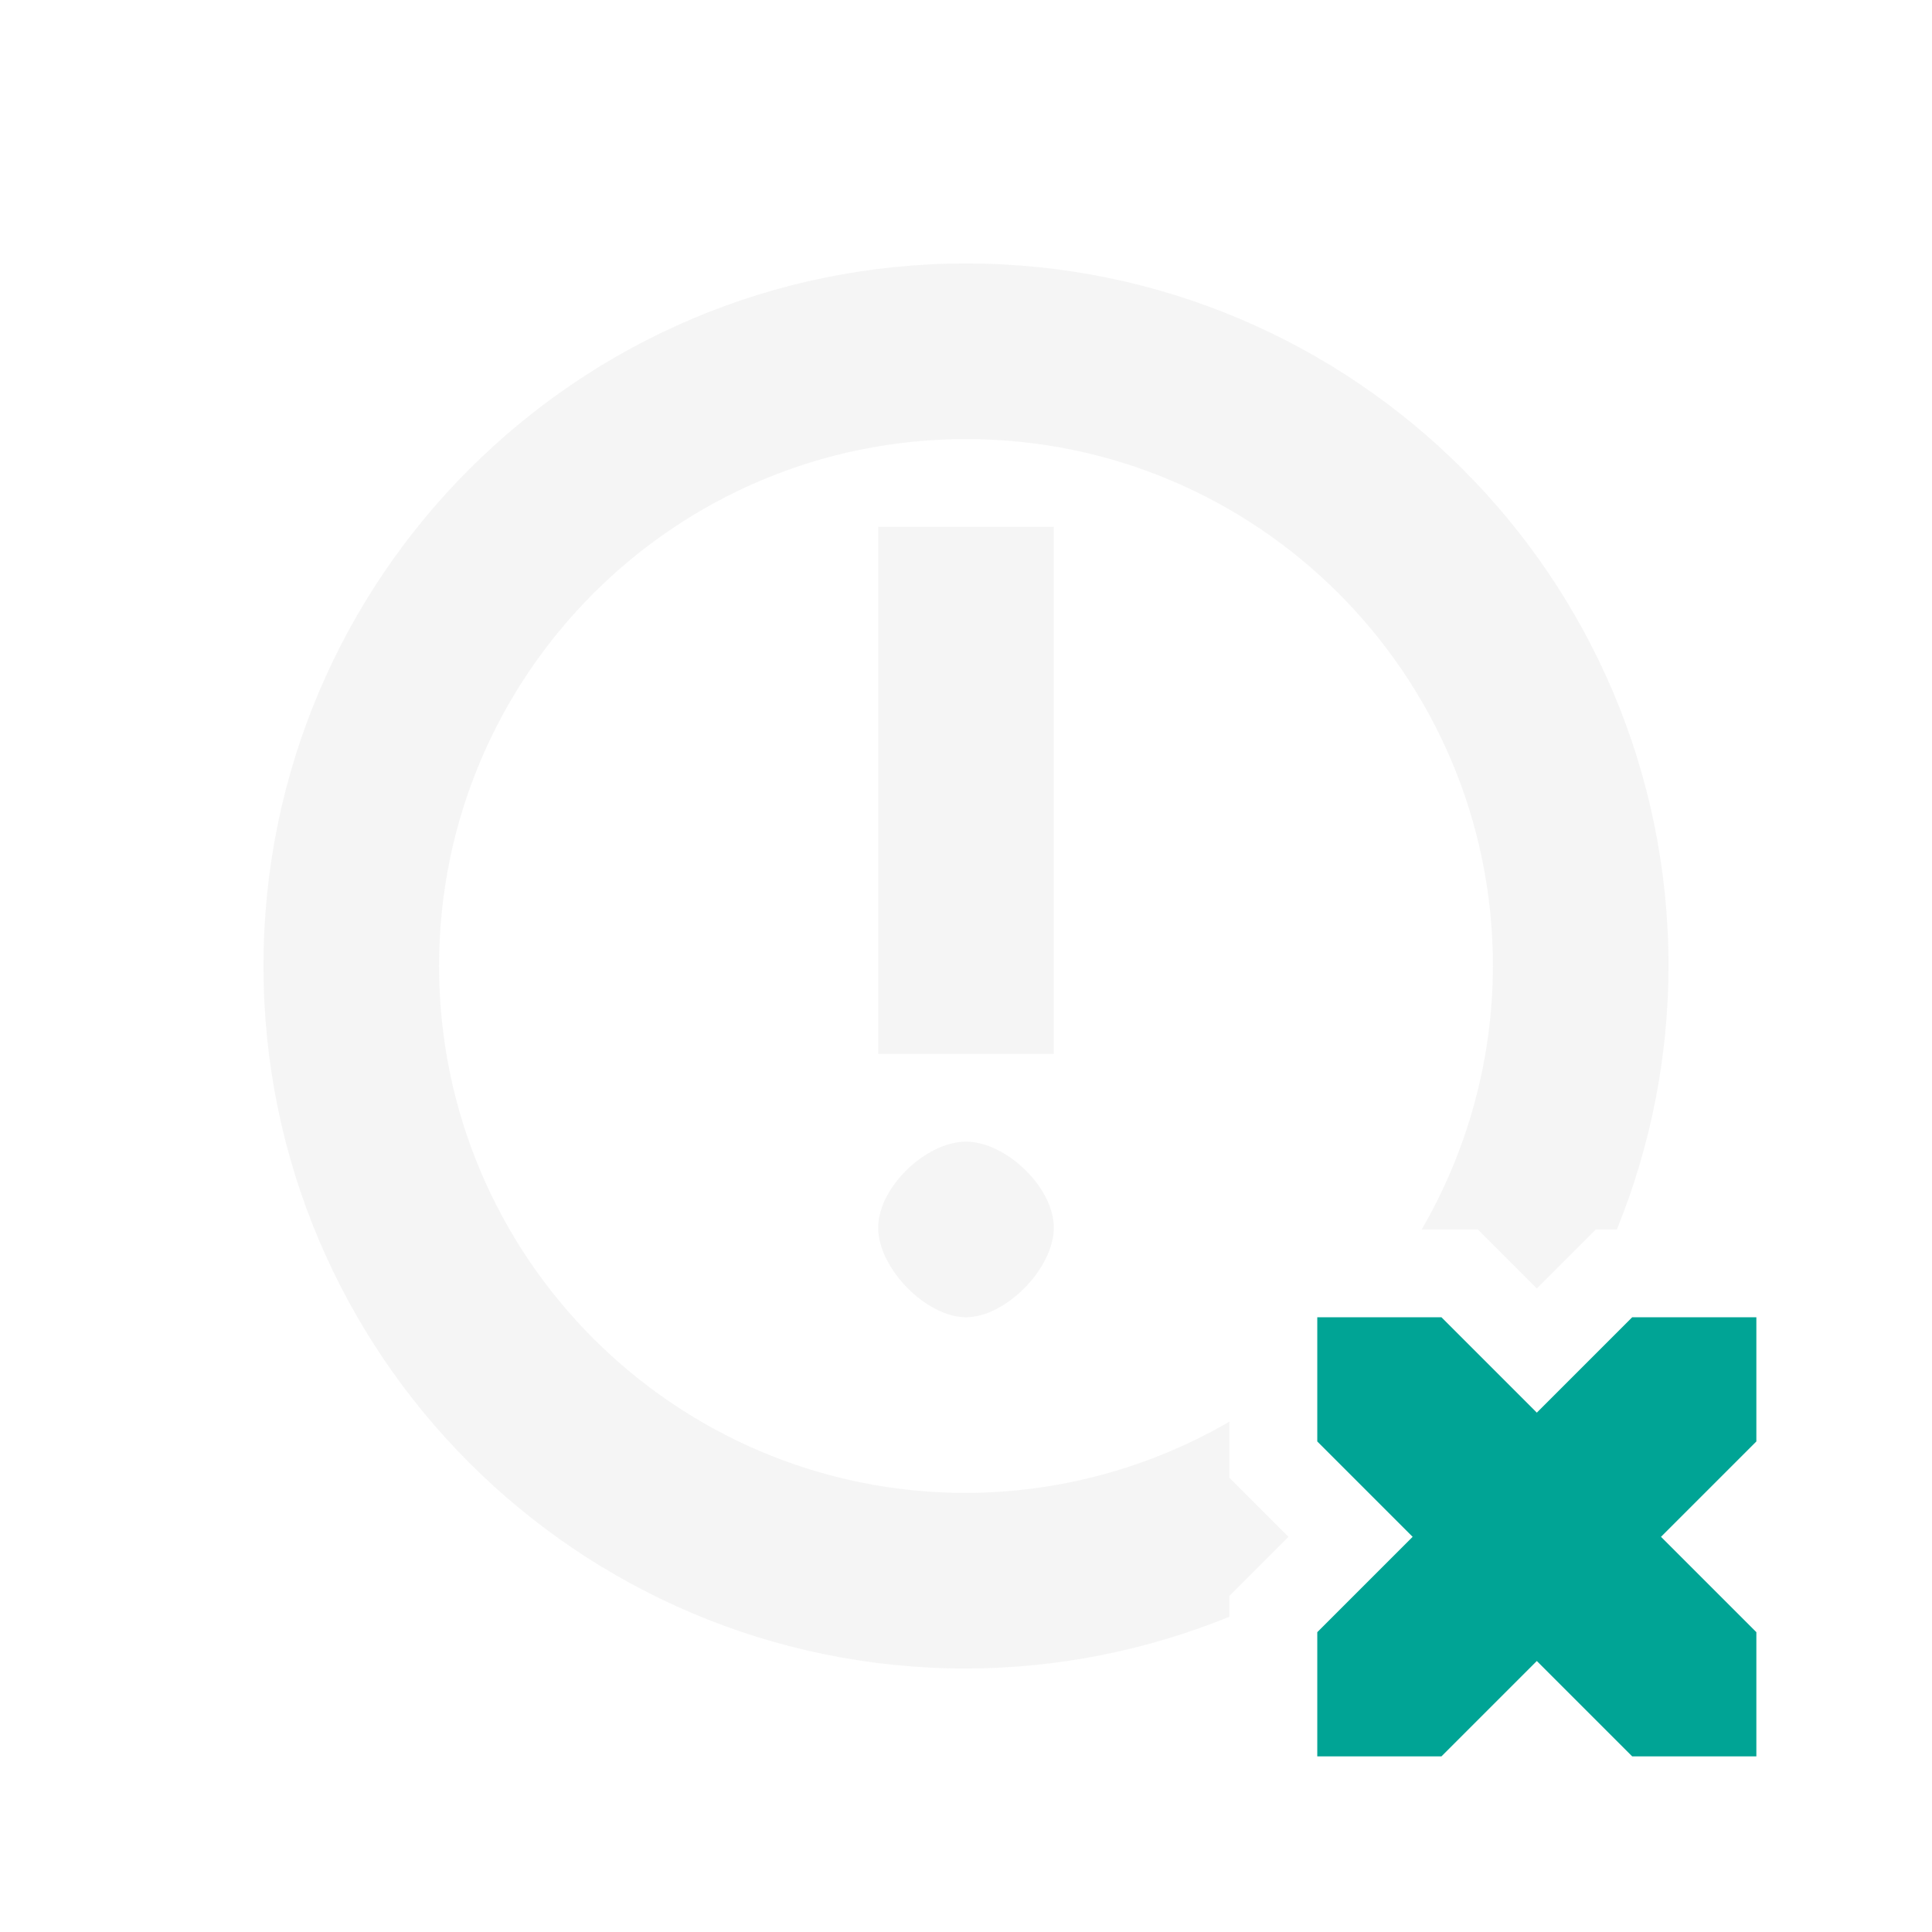
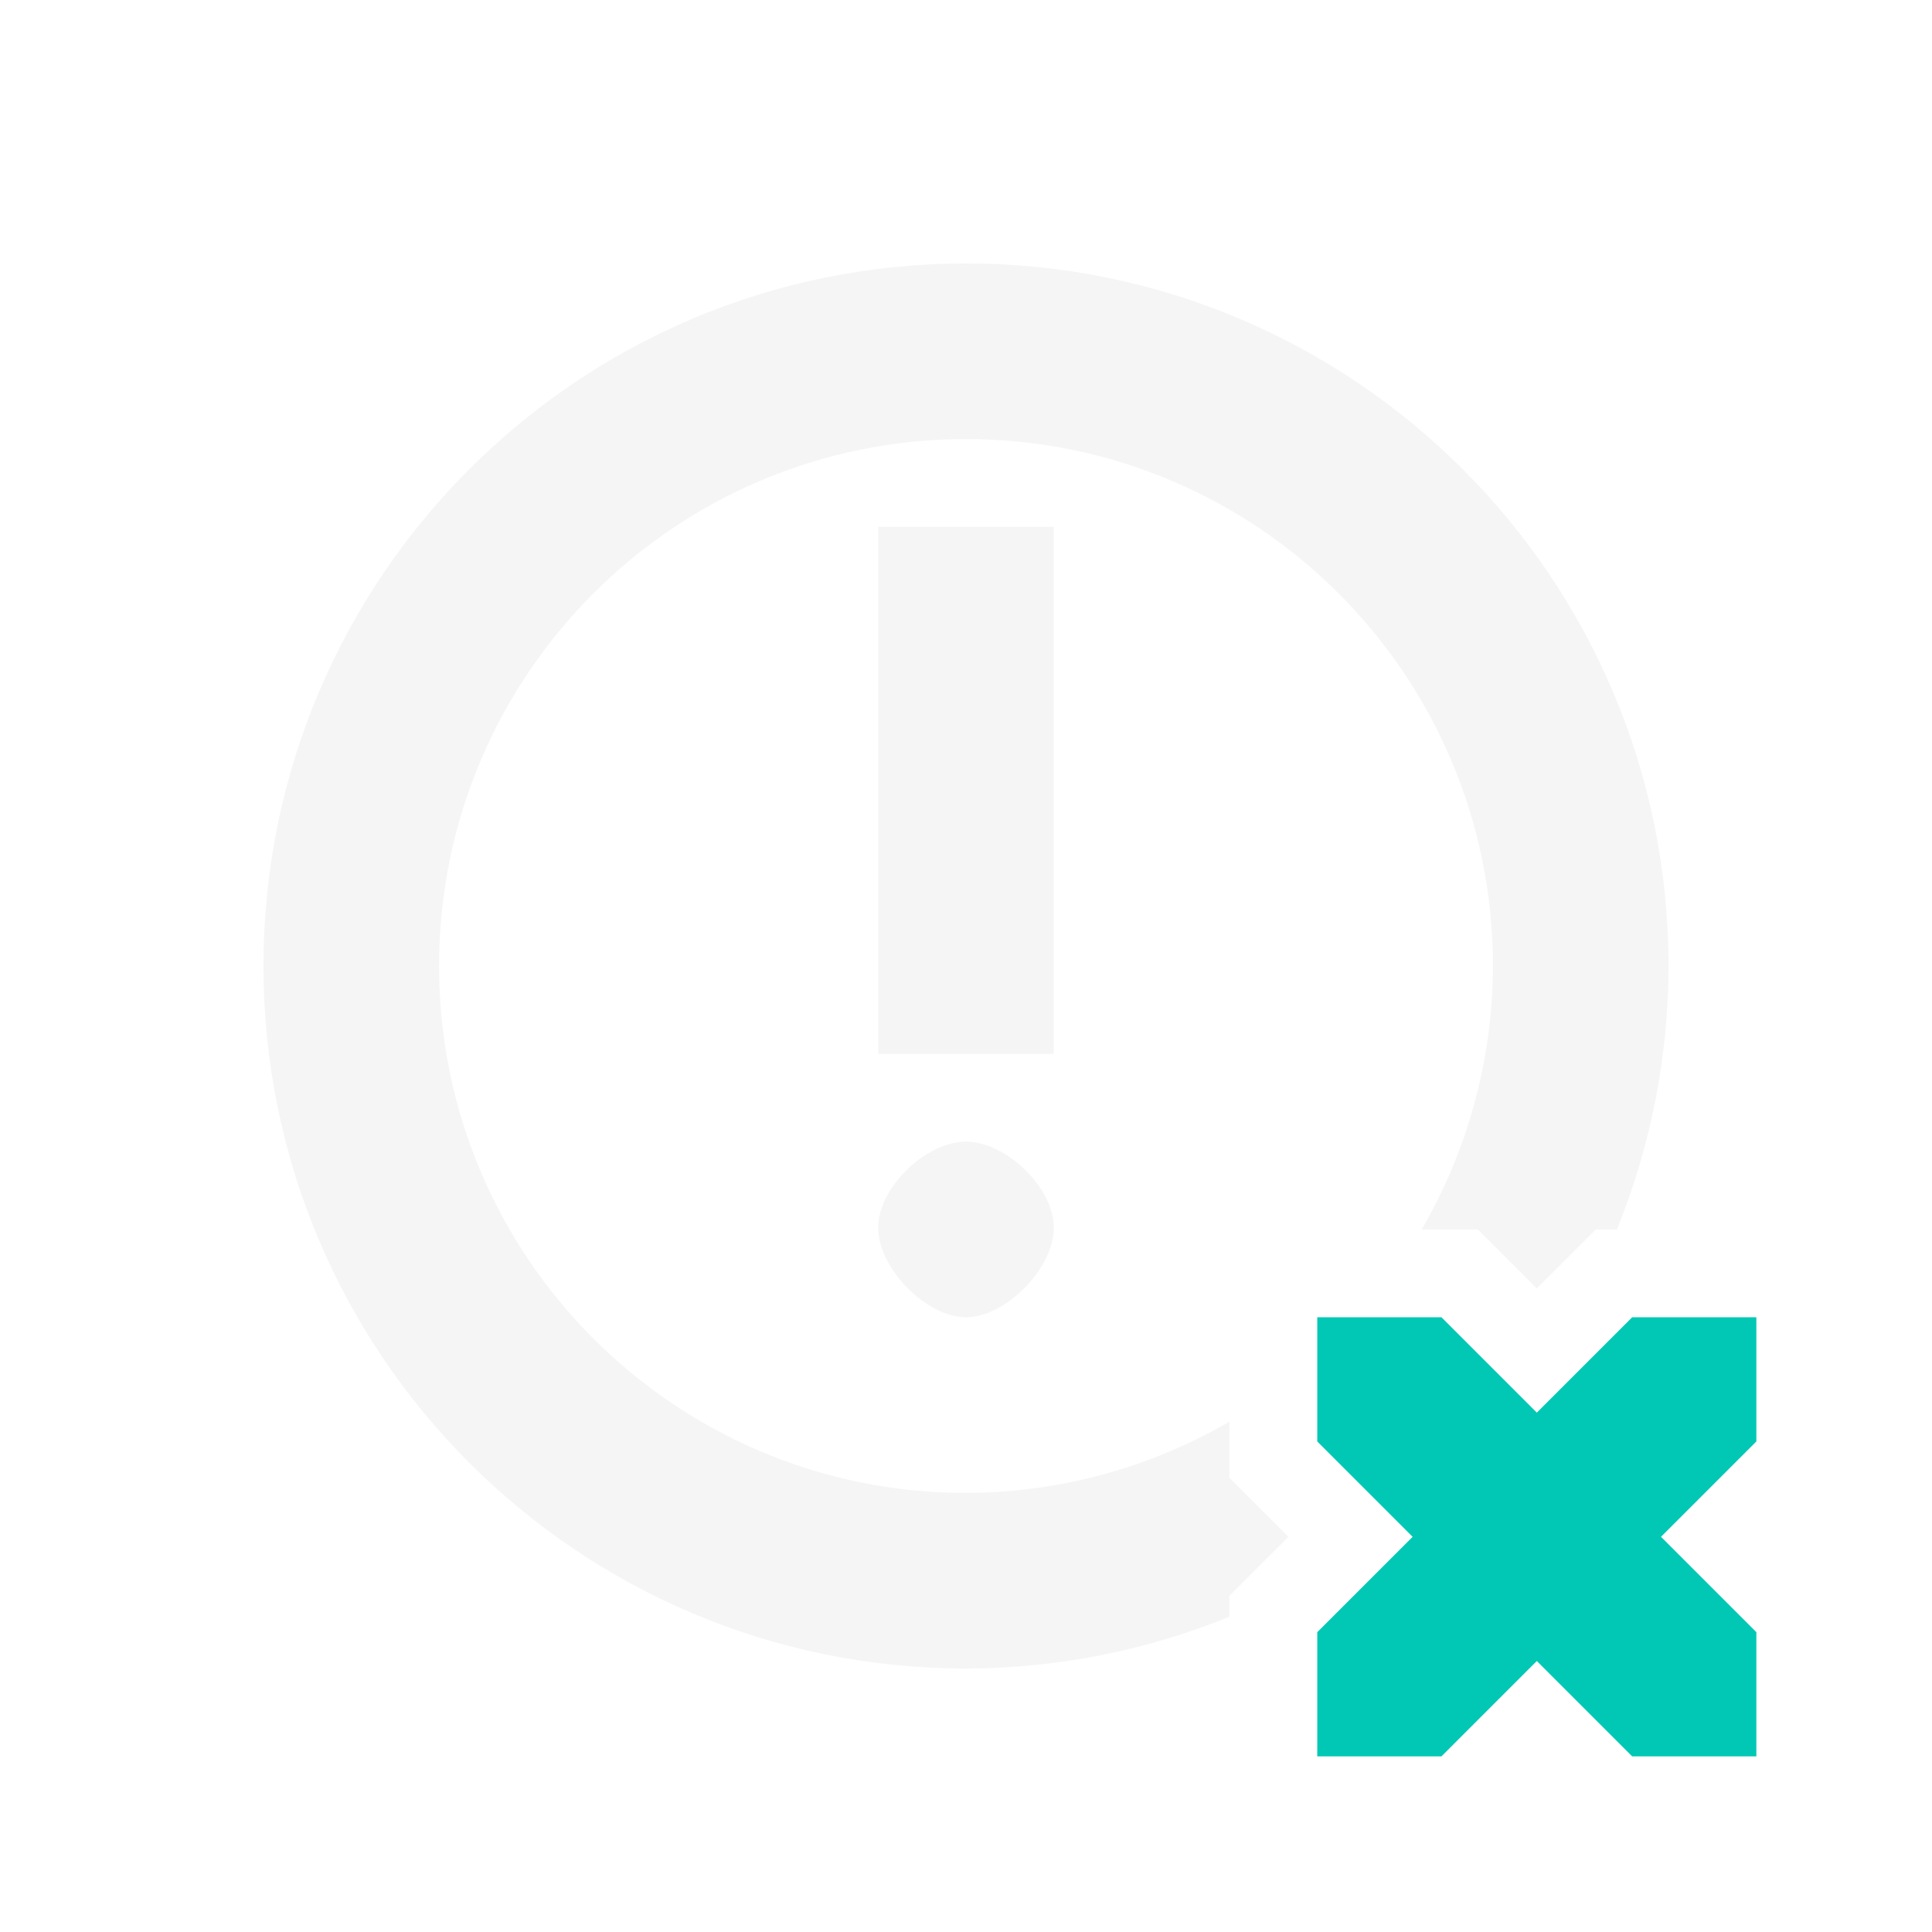
<svg xmlns="http://www.w3.org/2000/svg" id="svg40" width="22" height="22" version="1.1">
  <g id="notifications-disabled">
    <rect id="rect861" style="opacity:0.001" width="22" height="22" x="0" y="0" />
    <path id="path863" style="opacity:0.3;fill:#dfdfdf" d="m 11,3 a 8,8 0 0 0 -8,8 8,8 0 0 0 8,8 8,8 0 0 0 3,-0.59 V 18.172 L 14.672,17.5 14,16.828 V 16.188 A 6,6 0 0 1 11,17 6,6 0 0 1 5,11 a 6,6 0 0 1 6,-6 6,6 0 0 1 6,6 6,6 0 0 1 -0.811,3 h 0.639 L 17.5,14.672 18.172,14 h 0.24 A 8,8 0 0 0 19,11 8,8 0 0 0 11,3 Z m -1,3 v 6 h 2 V 6 Z m 1,7 c -0.453,0 -1,0.518 -1,0.98 C 10,14.443 10.547,15 11,15 11.453,15 12,14.443 12,13.98 12,13.518 11.453,13 11,13 Z" />
-     <path id="path871" style="color:#000000;font-style:normal;font-variant:normal;font-weight:normal;font-stretch:normal;font-size:medium;line-height:normal;font-family:sans-serif;font-variant-ligatures:normal;font-variant-position:normal;font-variant-caps:normal;font-variant-numeric:normal;font-variant-alternates:normal;font-feature-settings:normal;text-indent:0;text-align:start;text-decoration:none;text-decoration-line:none;text-decoration-style:solid;text-decoration-color:#000000;letter-spacing:normal;word-spacing:normal;text-transform:none;writing-mode:lr-tb;direction:ltr;text-orientation:mixed;dominant-baseline:auto;baseline-shift:baseline;text-anchor:start;white-space:normal;shape-padding:0;clip-rule:nonzero;display:inline;overflow:visible;visibility:visible;opacity:1;isolation:auto;mix-blend-mode:normal;color-interpolation:sRGB;color-interpolation-filters:linearRGB;solid-color:#000000;solid-opacity:1;vector-effect:none;fill:#00a495;fill-opacity:1;fill-rule:nonzero;stroke:none;stroke-width:2;stroke-linecap:butt;stroke-linejoin:miter;stroke-miterlimit:4;stroke-dasharray:none;stroke-dashoffset:0;stroke-opacity:1;color-rendering:auto;image-rendering:auto;shape-rendering:auto;text-rendering:auto;enable-background:accumulate" d="m 15,15 v 1.414 L 16.086,17.5 15,18.586 V 20 h 1.414 L 17.5,18.914 18.586,20 H 20 V 18.586 L 18.914,17.5 20,16.414 V 15 H 18.586 L 17.5,16.086 16.414,15 Z" />
+     <path id="path871" style="color:#000000;font-style:normal;font-variant:normal;font-weight:normal;font-stretch:normal;font-size:medium;line-height:normal;font-family:sans-serif;font-variant-ligatures:normal;font-variant-position:normal;font-variant-caps:normal;font-variant-numeric:normal;font-variant-alternates:normal;font-feature-settings:normal;text-indent:0;text-align:start;text-decoration:none;text-decoration-line:none;text-decoration-style:solid;text-decoration-color:#000000;letter-spacing:normal;word-spacing:normal;text-transform:none;writing-mode:lr-tb;direction:ltr;text-orientation:mixed;dominant-baseline:auto;baseline-shift:baseline;text-anchor:start;white-space:normal;shape-padding:0;clip-rule:nonzero;display:inline;overflow:visible;visibility:visible;opacity:1;isolation:auto;mix-blend-mode:normal;color-interpolation:sRGB;color-interpolation-filters:linearRGB;solid-color:#000000;solid-opacity:1;vector-effect:none;fill:#00c8b5;fill-opacity:1;fill-rule:nonzero;stroke:none;stroke-width:2;stroke-linecap:butt;stroke-linejoin:miter;stroke-miterlimit:4;stroke-dasharray:none;stroke-dashoffset:0;stroke-opacity:1;color-rendering:auto;image-rendering:auto;shape-rendering:auto;text-rendering:auto;enable-background:accumulate" d="m 15,15 v 1.414 L 16.086,17.5 15,18.586 V 20 h 1.414 L 17.5,18.914 18.586,20 H 20 V 18.586 L 18.914,17.5 20,16.414 V 15 H 18.586 L 17.5,16.086 16.414,15 Z" />
  </g>
</svg>
